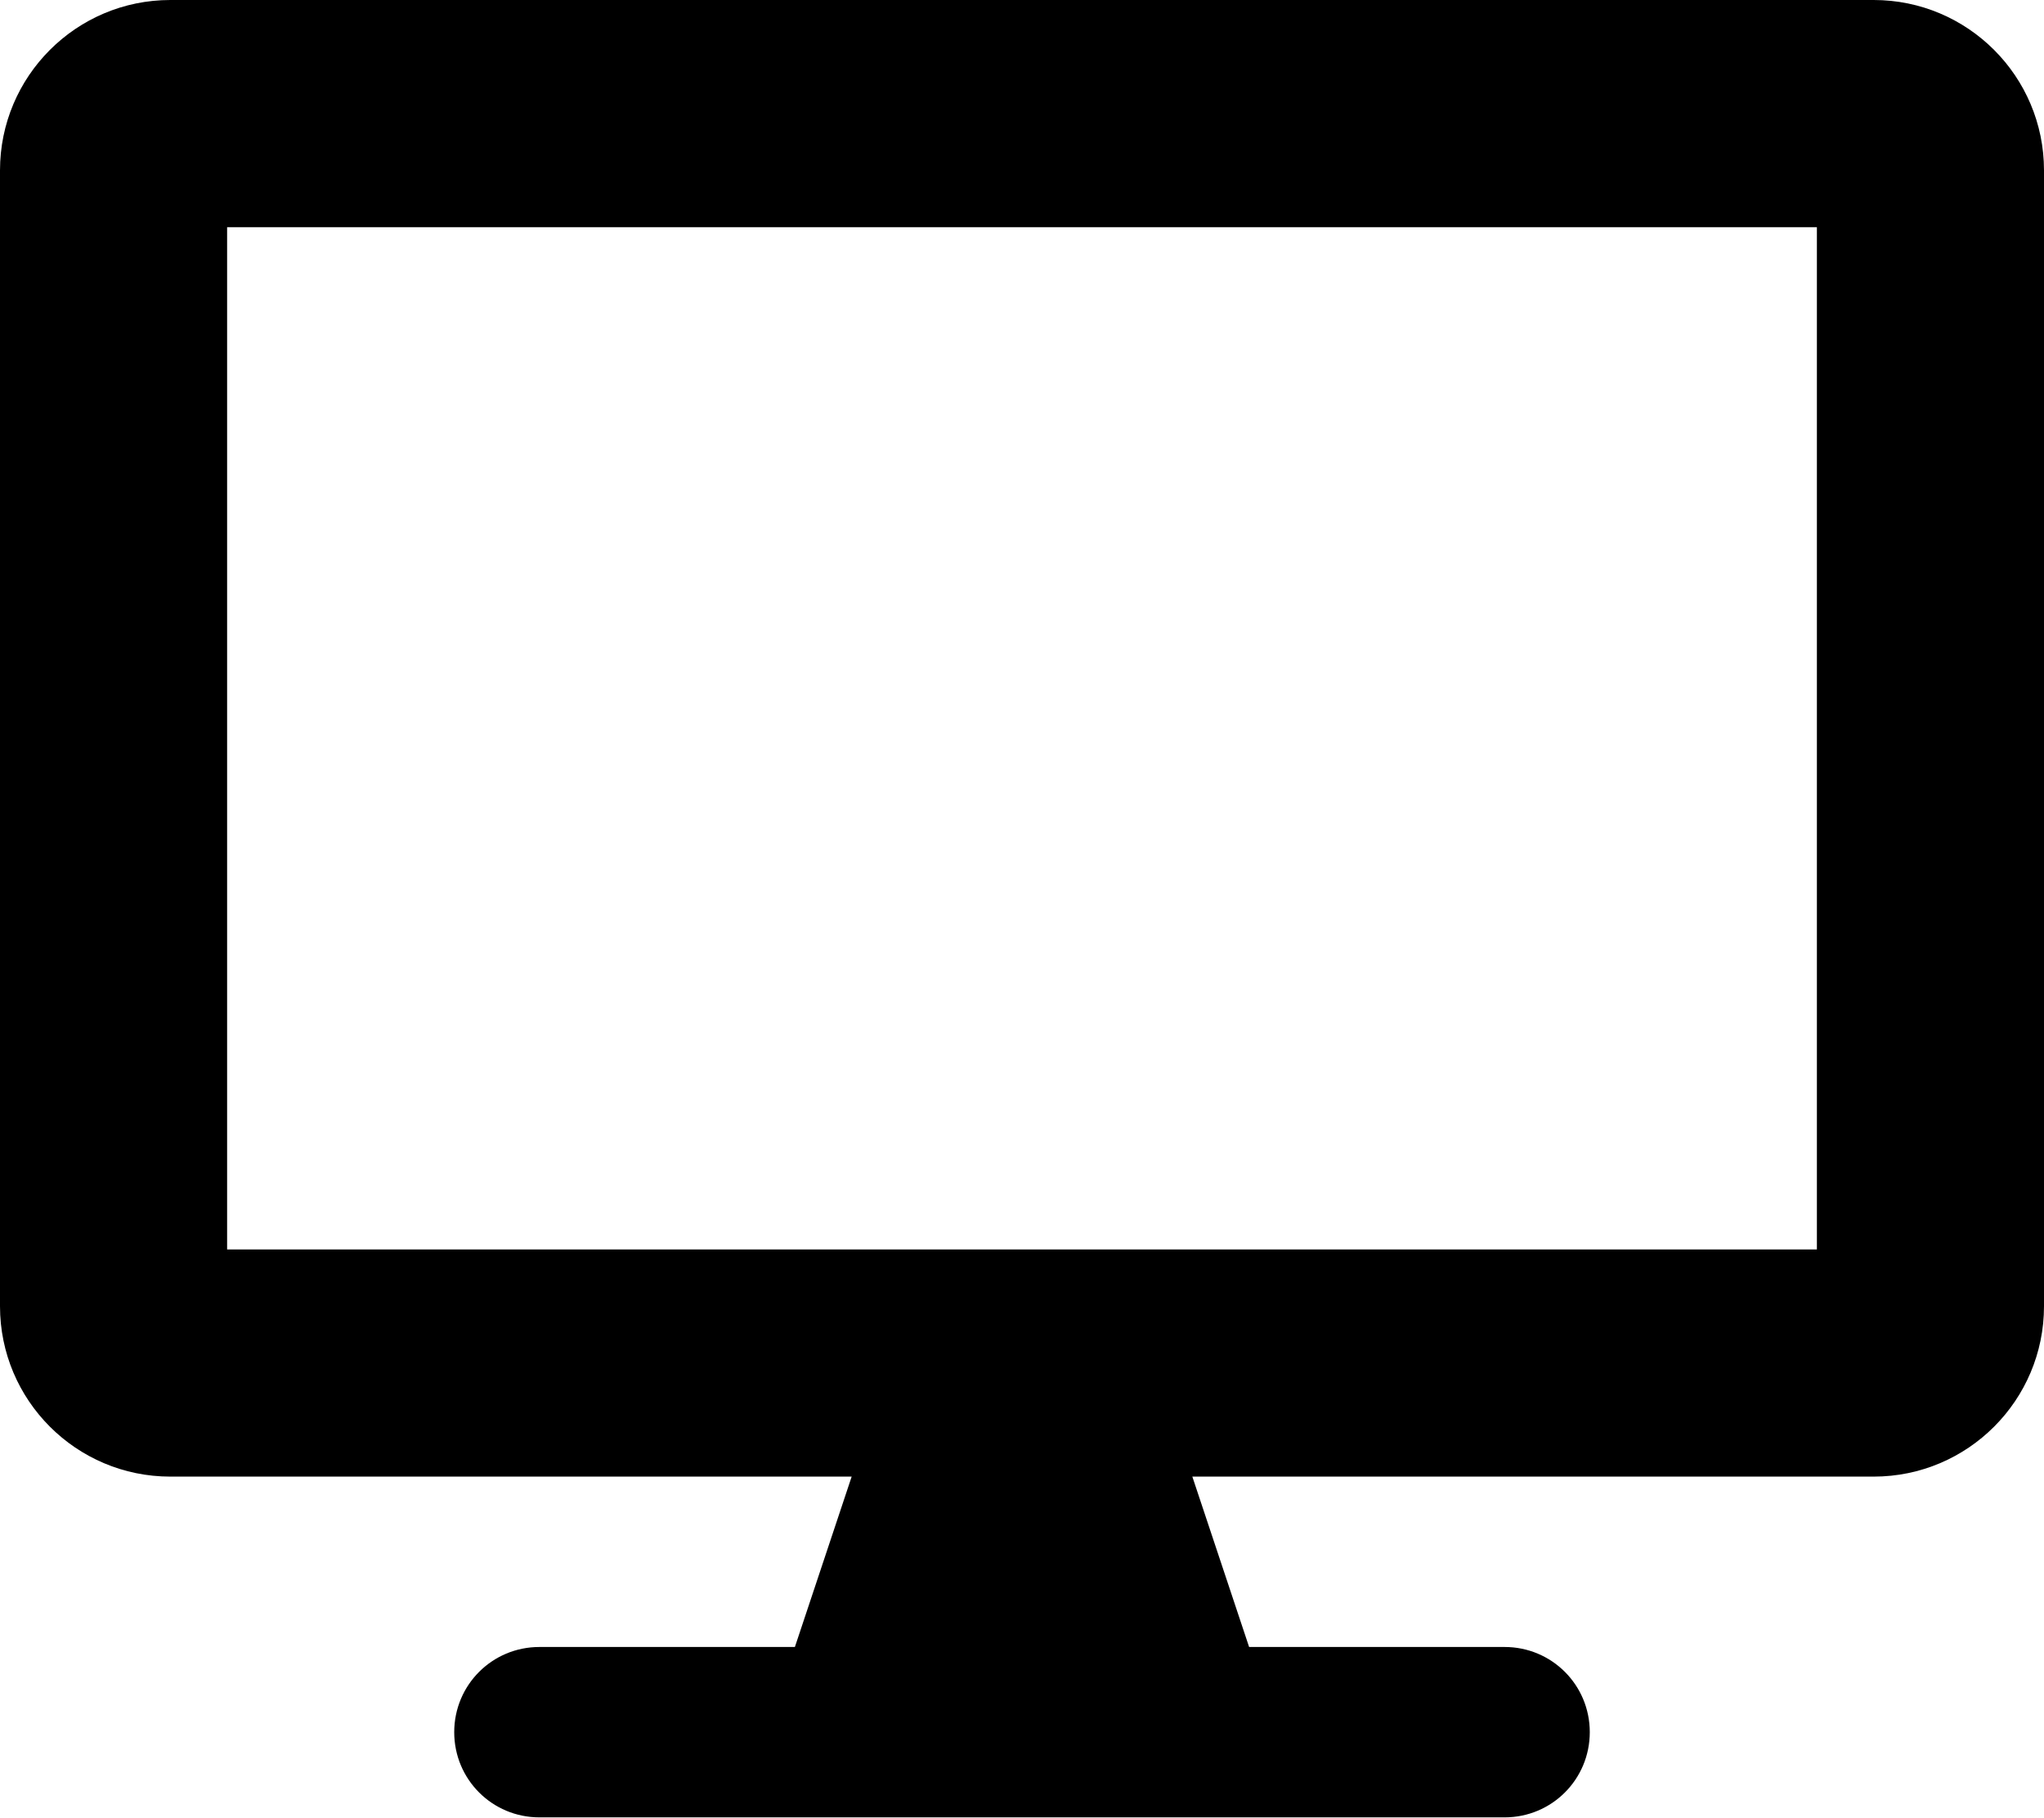
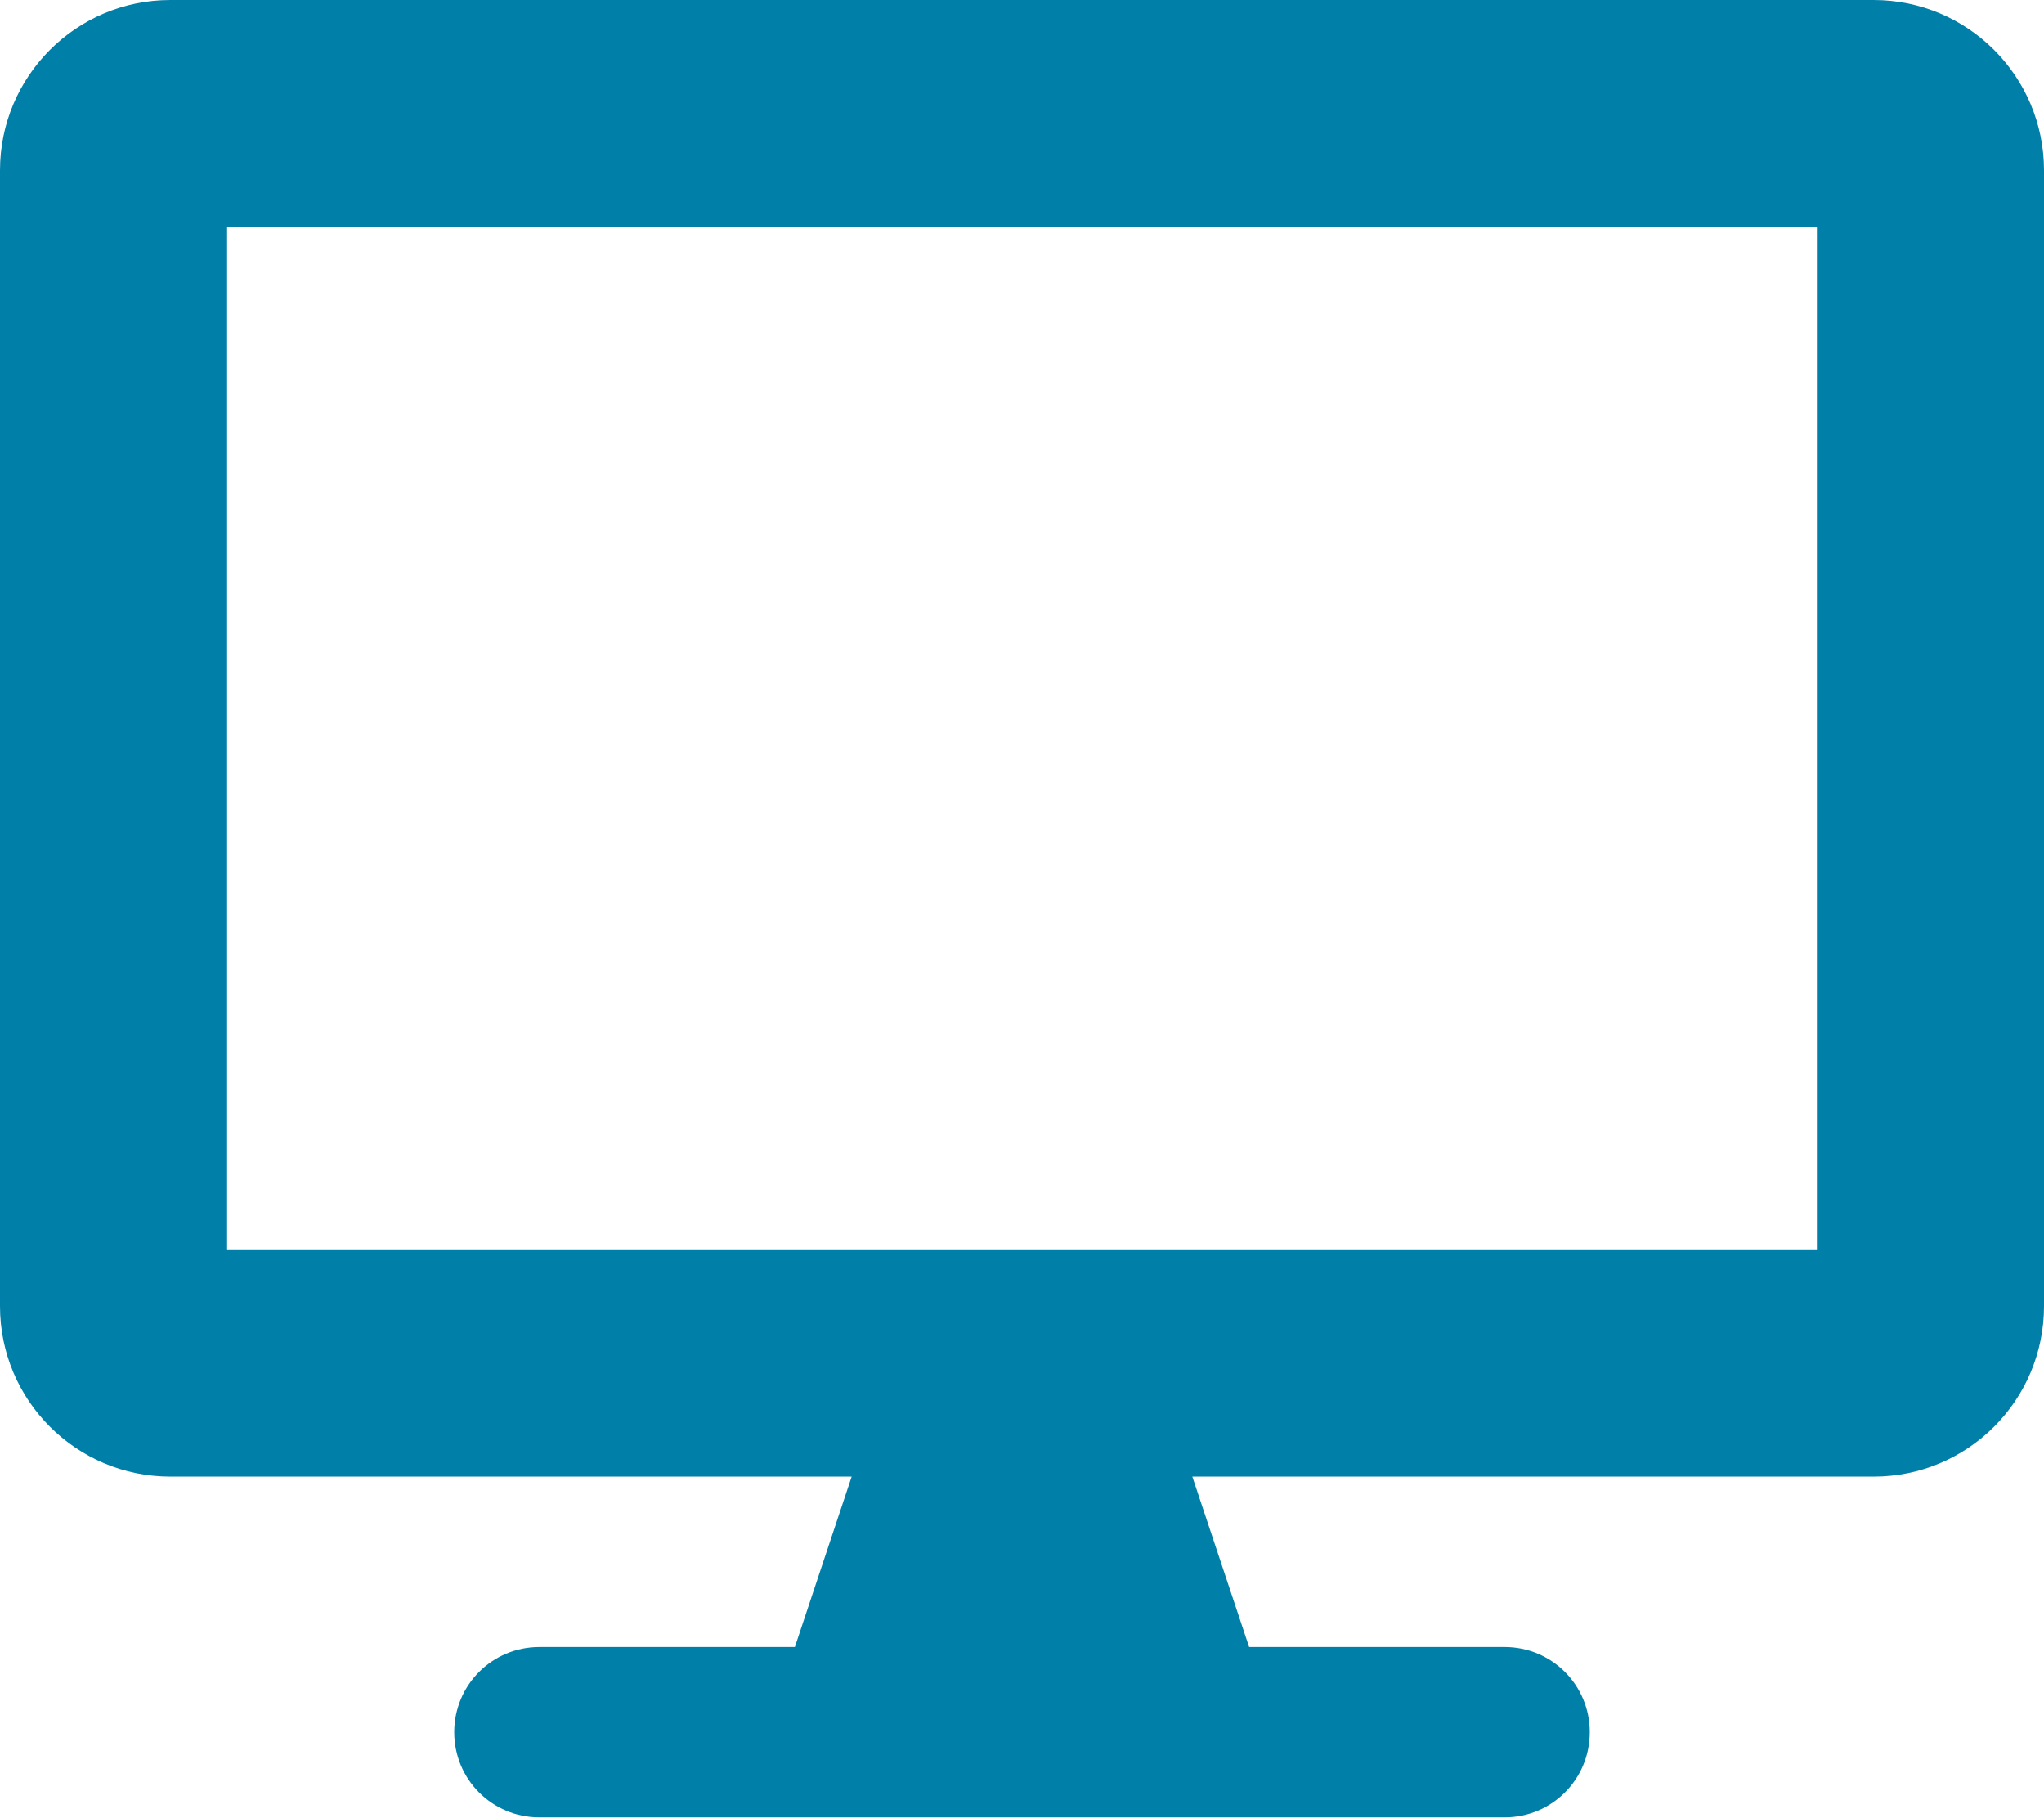
- <svg xmlns="http://www.w3.org/2000/svg" aria-hidden="true" focusable="false" data-prefix="fas" data-icon="desktop" role="img" viewBox="0 0 576 512">
-   <path fill="currentColor" d="M528 0H48C21.5 0 0 21.5 0 48v320c0 26.5 21.5 48 48 48h192l-16 48h-72c-13.3 0-24 10.7-24 24s10.7 24 24 24h272c13.3 0 24-10.7 24-24s-10.7-24-24-24h-72l-16-48h192c26.5 0 48-21.5 48-48V48c0-26.5-21.5-48-48-48zm-16 352H64V64h448v288z" />
+ <svg xmlns="http://www.w3.org/2000/svg" aria-hidden="true" focusable="false" role="img" viewBox="0 0 576 512">
+   <path fill="#007FA9" d="M528 0H48C21.5 0 0 21.5 0 48v320c0 26.5 21.5 48 48 48h192l-16 48h-72c-13.3 0-24 10.7-24 24s10.7 24 24 24h272c13.3 0 24-10.7 24-24s-10.7-24-24-24h-72l-16-48h192c26.5 0 48-21.5 48-48V48c0-26.5-21.5-48-48-48zm-16 352H64V64h448v288z" />
</svg>
